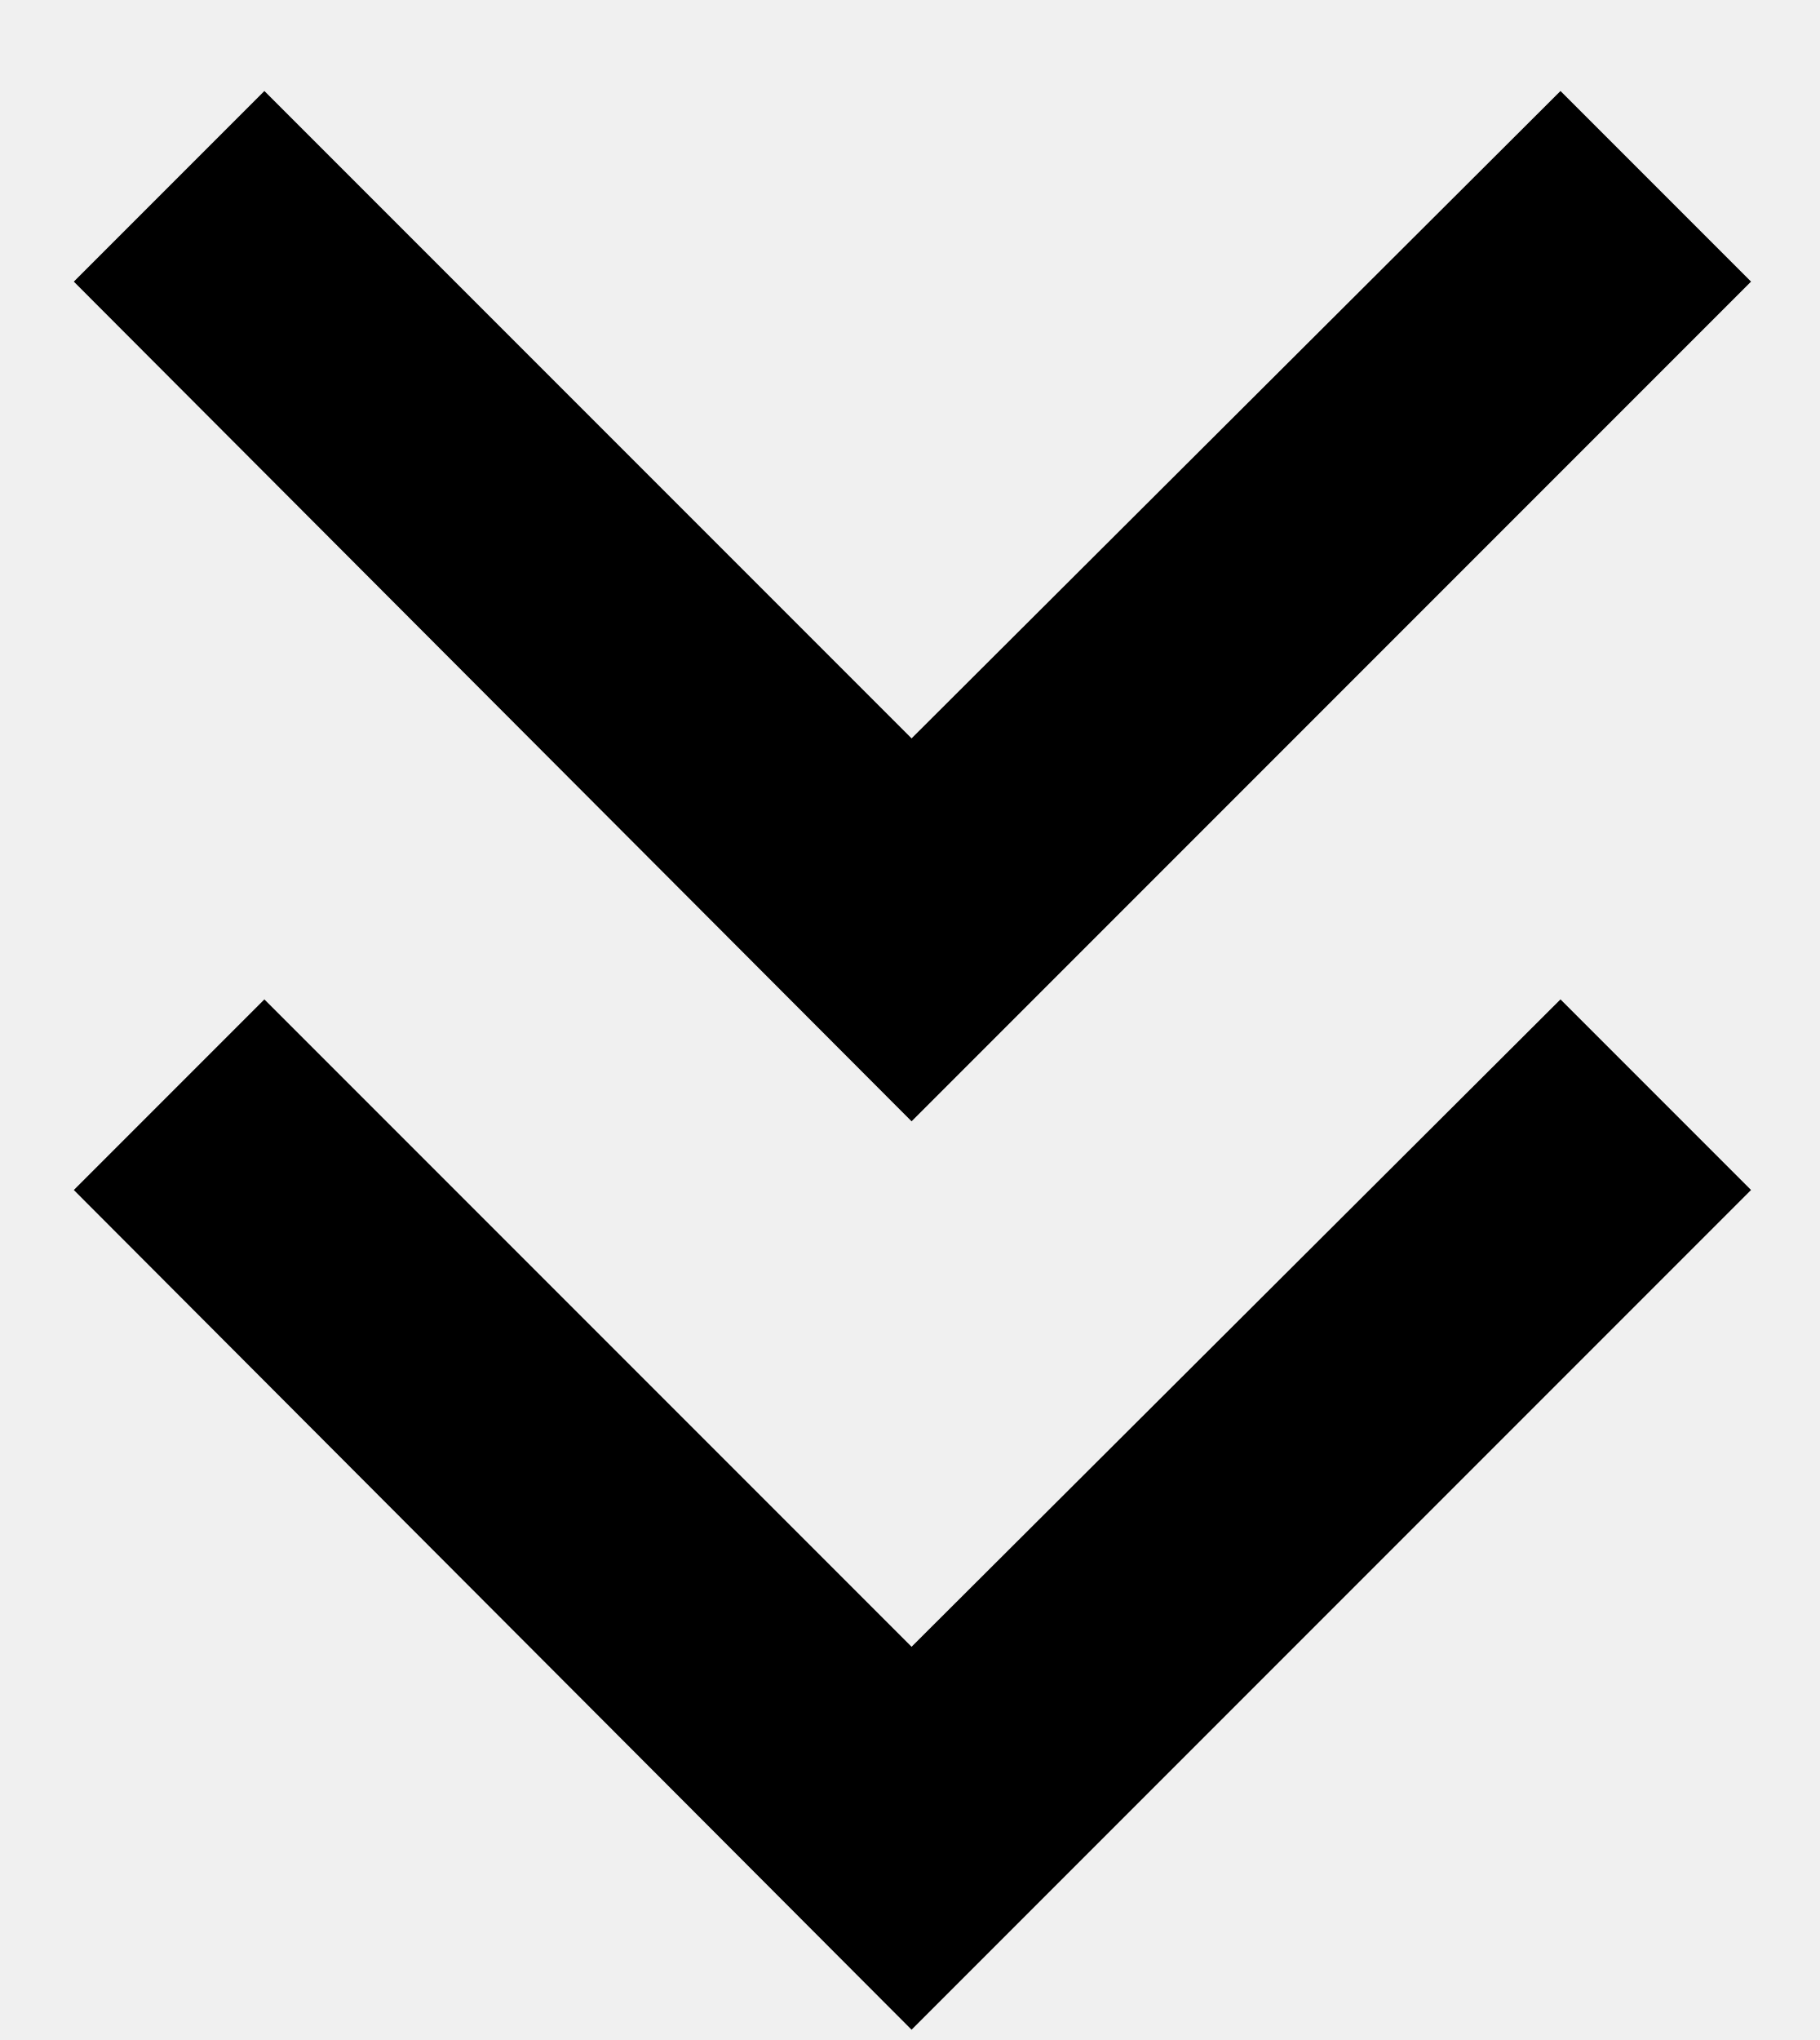
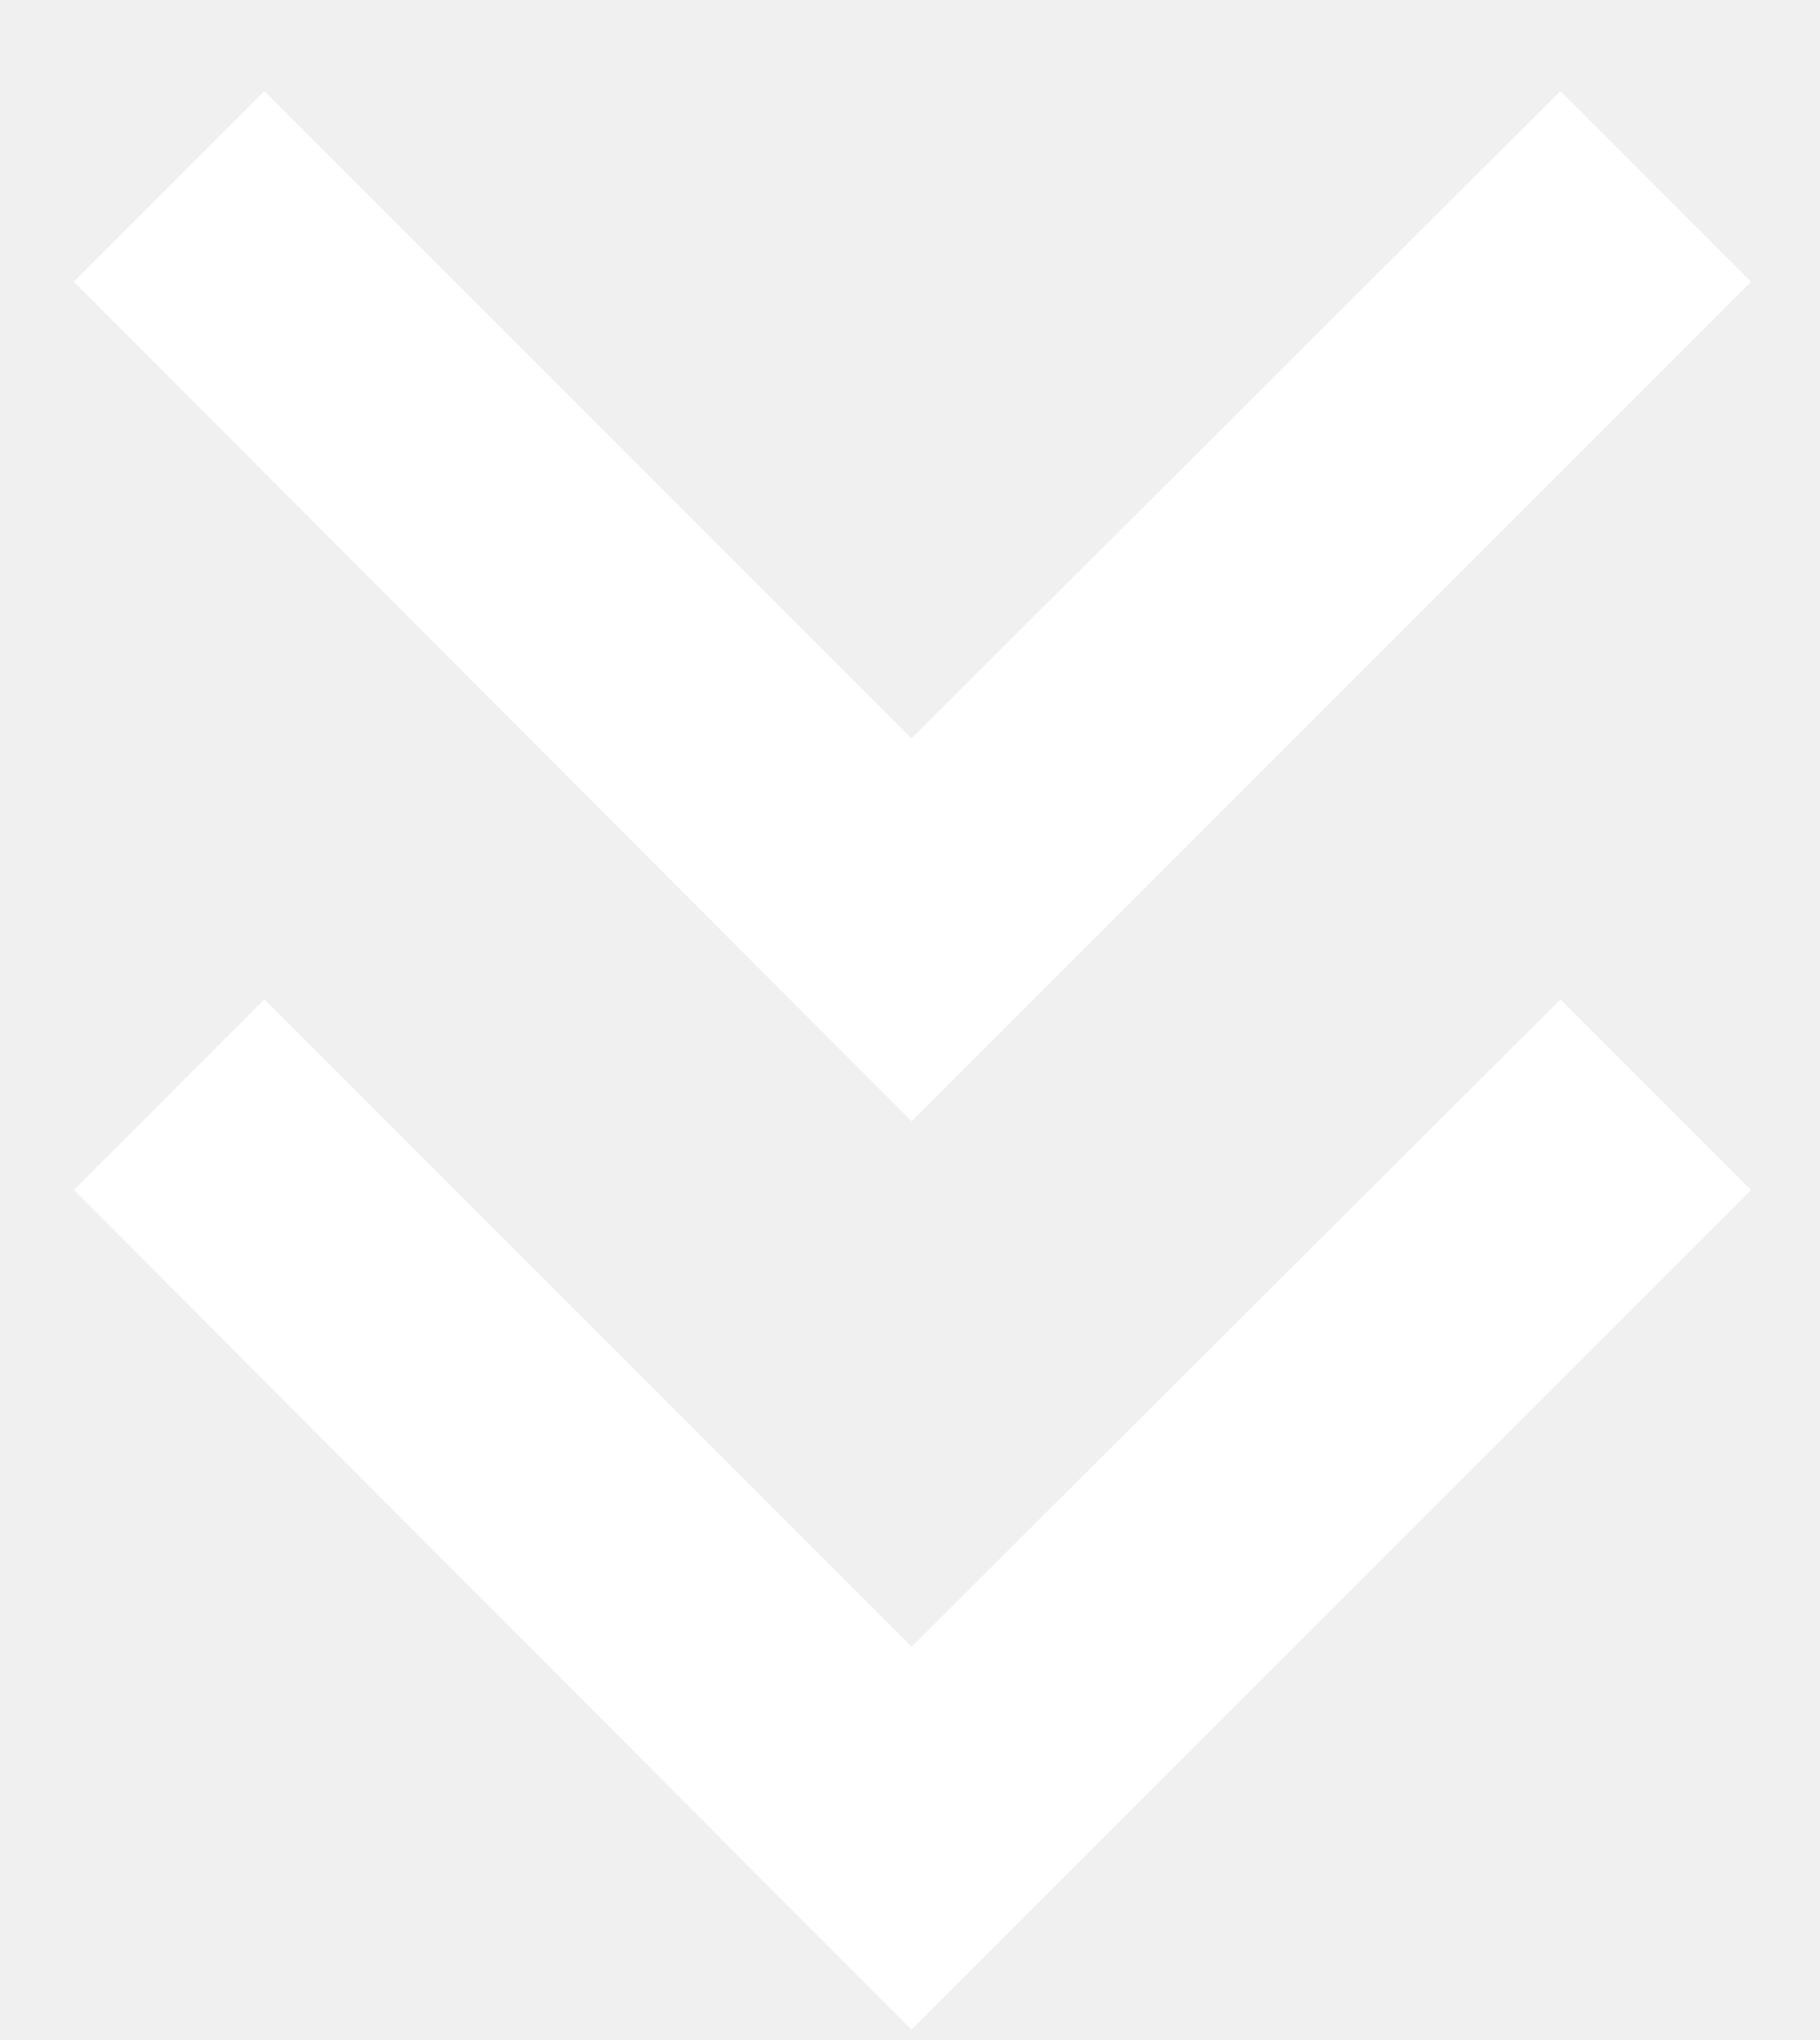
<svg xmlns="http://www.w3.org/2000/svg" version="1.1" id="Capa_1" x="0px" y="0px" viewBox="0 0 106 118.8" style="enable-background:new 0 0 106 118.8;" xml:space="preserve">
+   <style type="text/css">
+ 	.st0{fill:#FFFFFF;}
+ </style>
  <g>
-     <polygon points="4.3,16.4 15.4,5.3 53.1,43 90.9,5.3 102,16.4 53.1,65.3  " />
+     <polygon class="st0" points="4.3,16.4 15.4,5.3 53.1,43 90.9,5.3 102,16.4 53.1,65.3  " />
  </g>
  <g>
-     <polygon points="4.3,69.3 15.4,58.2 53.1,95.9 90.9,58.2 102,69.3 53.1,118.2  " />
+     <polygon class="st0" points="4.3,69.3 15.4,58.2 53.1,95.9 90.9,58.2 102,69.3 53.1,118.2  " />
  </g>
</svg>
